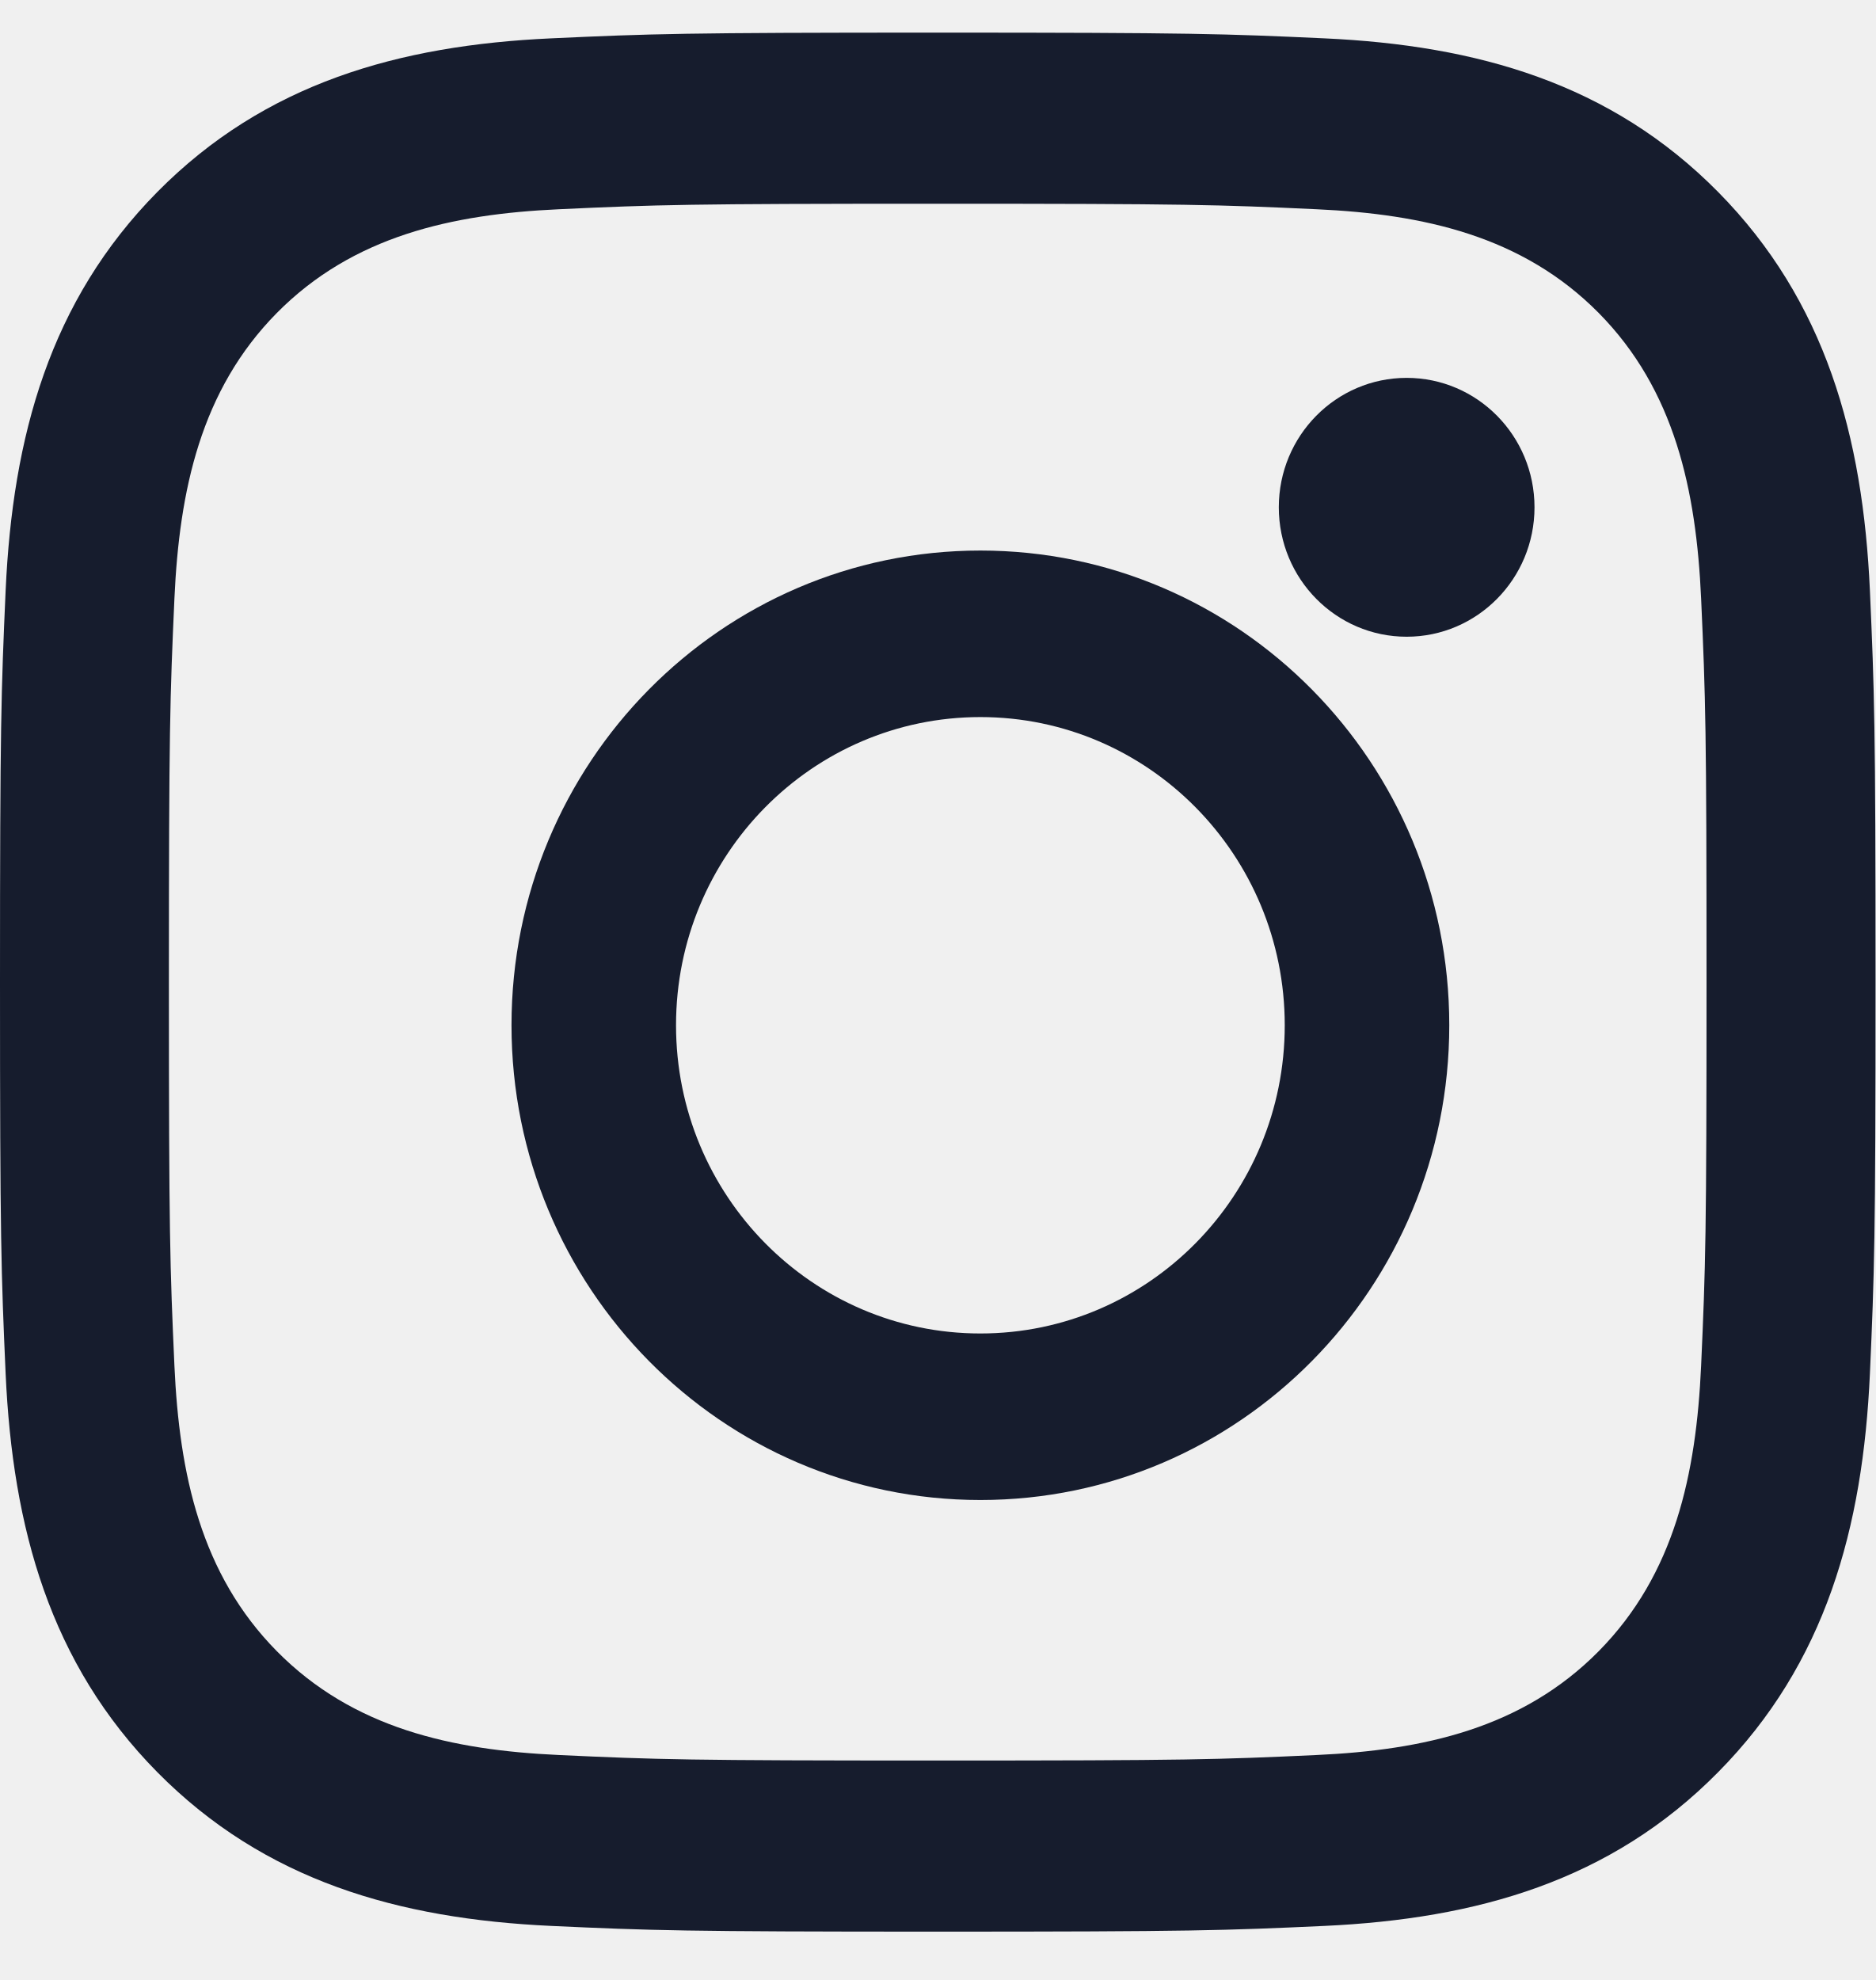
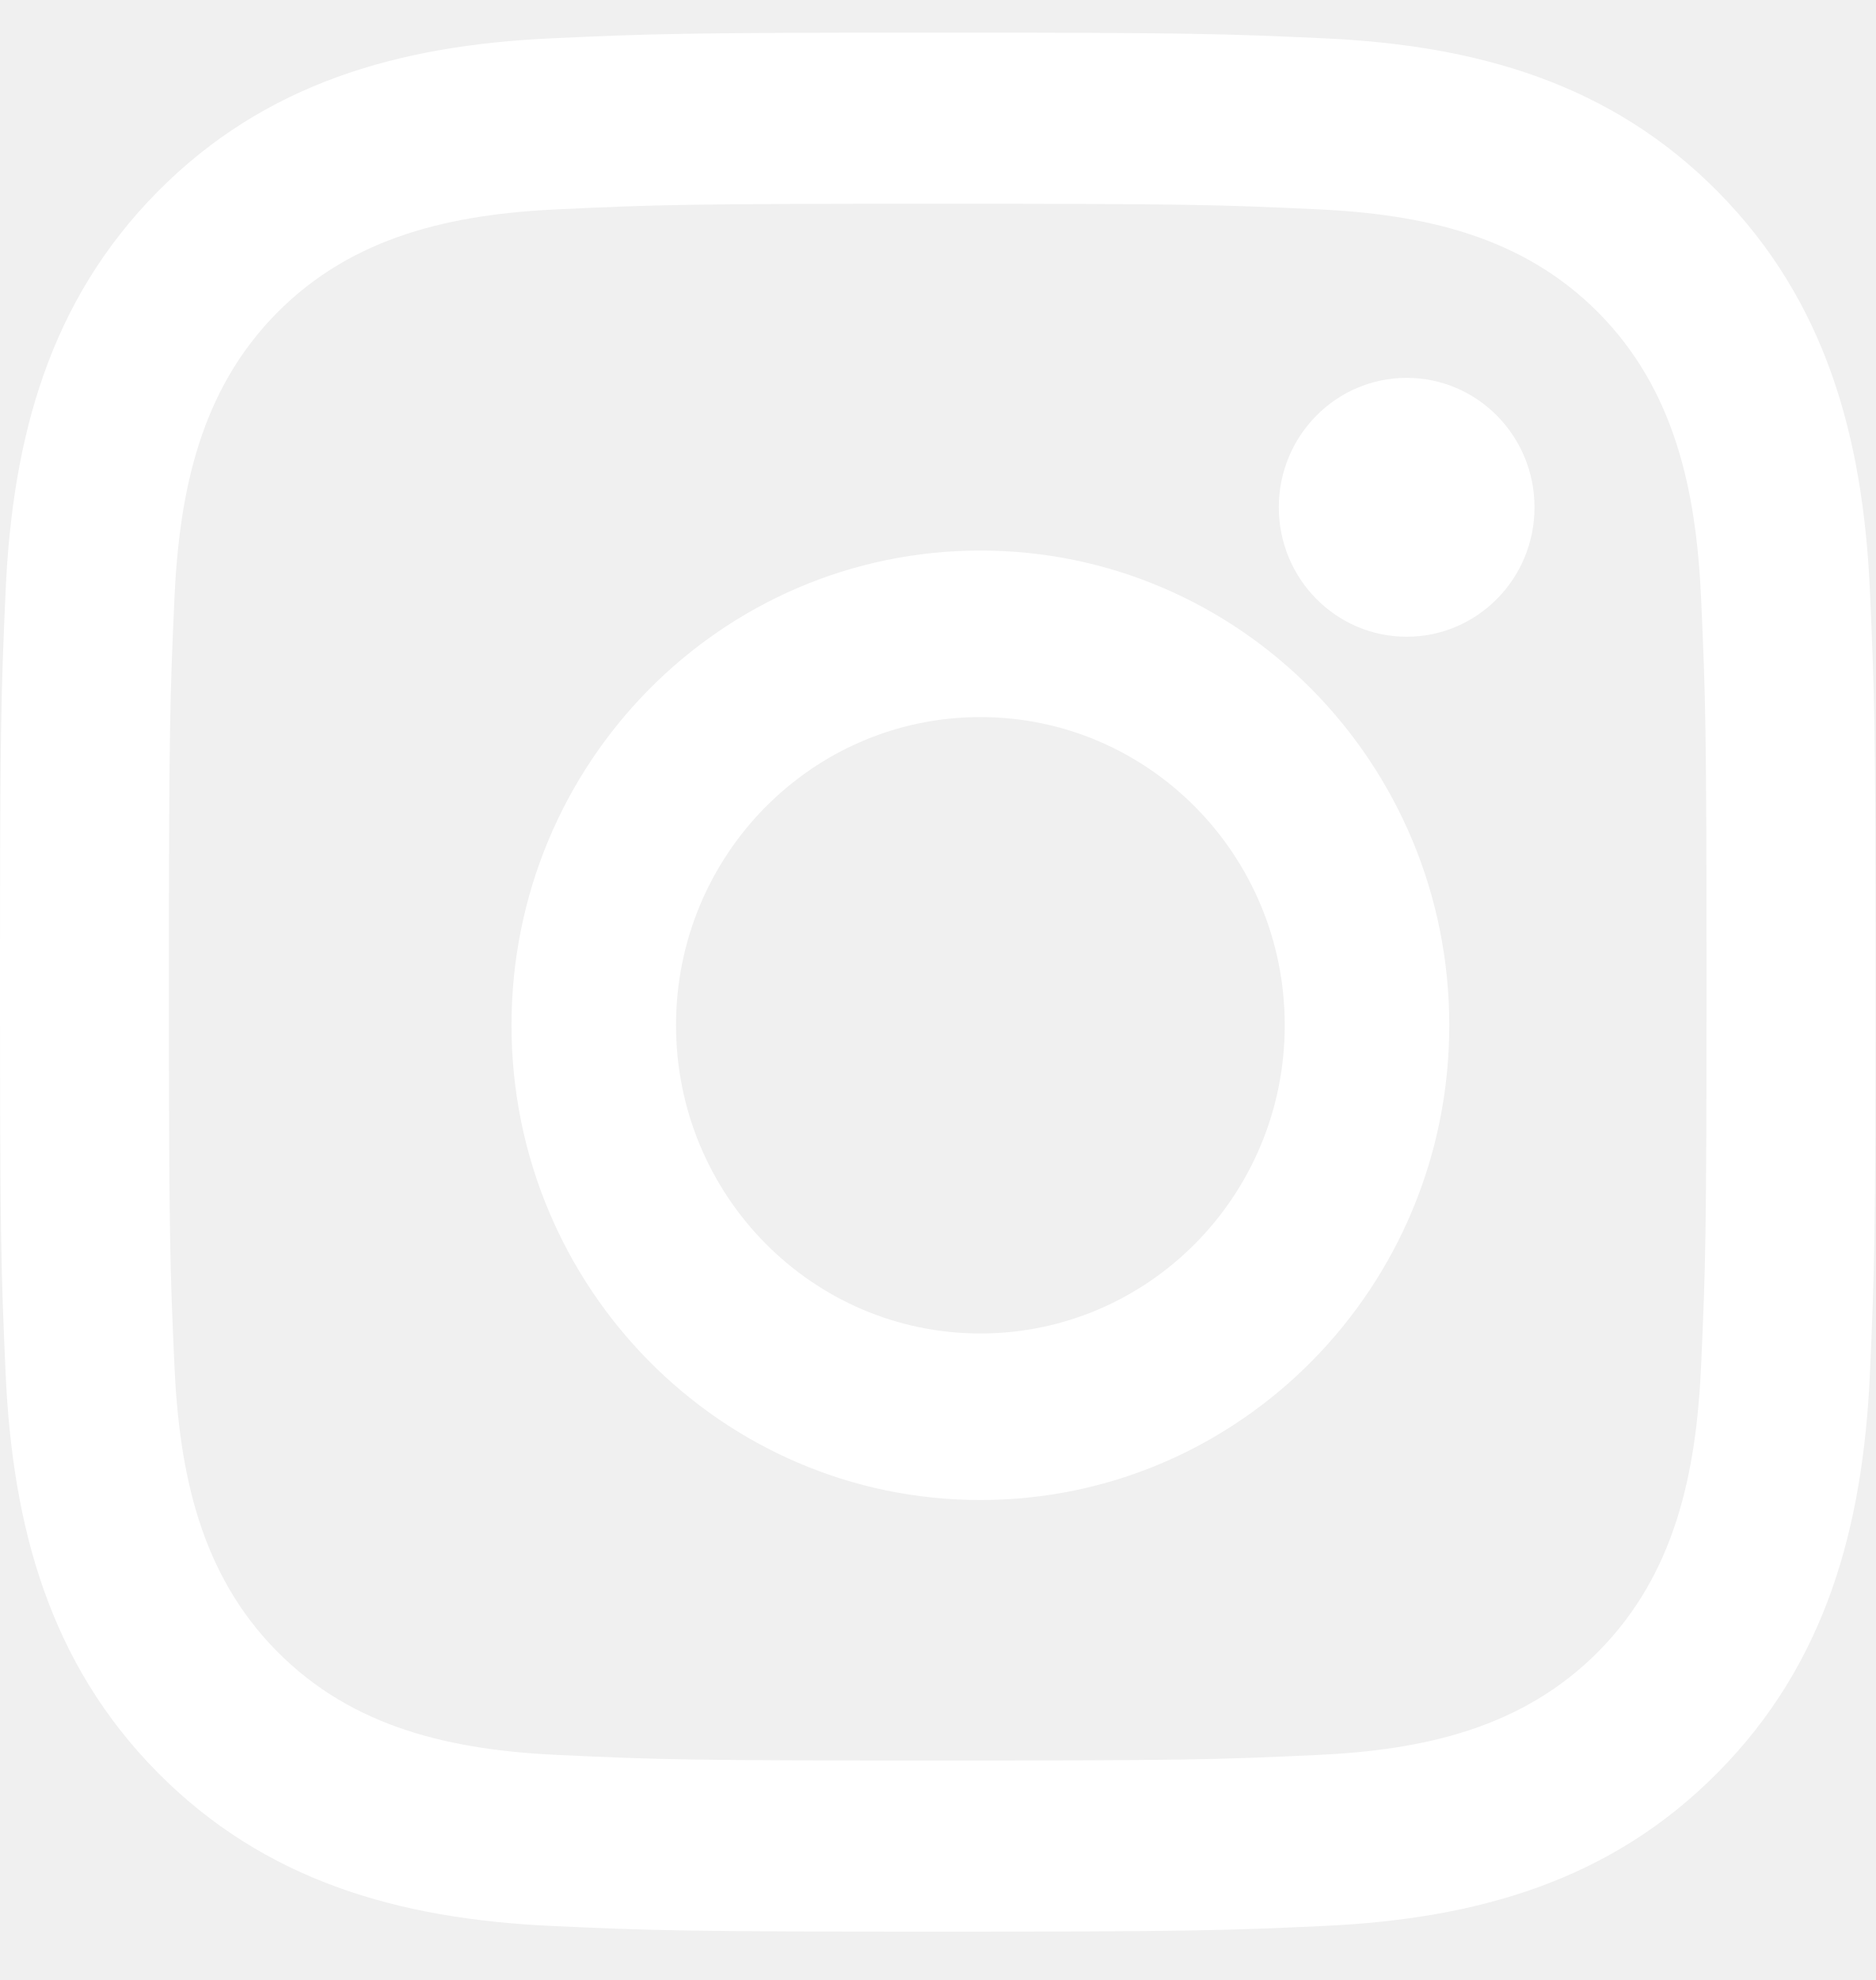
<svg xmlns="http://www.w3.org/2000/svg" width="18" height="19" viewBox="0 0 18 19" fill="none">
-   <path fill-rule="evenodd" clip-rule="evenodd" d="M5.289 0.368C6.249 0.324 6.556 0.313 9 0.313C11.444 0.313 11.751 0.324 12.711 0.368C14.174 0.435 15.458 0.798 16.489 1.842C17.521 2.887 17.879 4.187 17.946 5.668C17.989 6.64 18 6.95 18 9.424C18 11.899 17.989 12.209 17.946 13.181C17.879 14.662 17.521 15.963 16.489 17.006C15.458 18.051 14.173 18.413 12.711 18.481C11.751 18.525 11.444 18.536 9 18.536C6.556 18.536 6.249 18.525 5.289 18.481C3.826 18.413 2.542 18.05 1.51 17.006C0.479 15.962 0.121 14.661 0.054 13.181C0.011 12.209 0 11.899 0 9.424C0 6.95 0.011 6.64 0.054 5.668C0.121 4.186 0.479 2.886 1.51 1.842C2.542 0.798 3.827 0.435 5.289 0.368ZM12.637 2.008C11.688 1.964 11.403 1.955 9 1.955C6.597 1.955 6.312 1.964 5.363 2.008C4.339 2.055 3.389 2.263 2.657 3.003C1.926 3.743 1.721 4.706 1.674 5.743C1.631 6.703 1.621 6.992 1.621 9.424C1.621 11.857 1.631 12.145 1.674 13.106C1.721 14.143 1.926 15.105 2.657 15.845C3.389 16.586 4.339 16.794 5.363 16.841C6.312 16.885 6.597 16.894 9 16.894C11.403 16.894 11.688 16.885 12.637 16.841C13.661 16.794 14.611 16.586 15.343 15.845C16.074 15.105 16.279 14.143 16.326 13.106C16.369 12.145 16.378 11.857 16.378 9.424C16.378 6.992 16.369 6.703 16.326 5.743C16.279 4.706 16.074 3.743 15.343 3.003C14.611 2.263 13.661 2.055 12.637 2.008Z" fill="#161C2D" />
-   <path fill-rule="evenodd" clip-rule="evenodd" d="M4.909 9.838C4.909 7.322 6.924 5.283 9.409 5.283C11.895 5.283 13.909 7.322 13.909 9.838C13.909 12.355 11.895 14.394 9.409 14.394C6.924 14.394 4.909 12.354 4.909 9.838ZM6.488 9.838C6.488 11.472 7.796 12.796 9.409 12.796C11.022 12.796 12.33 11.472 12.33 9.838C12.33 8.205 11.022 6.881 9.409 6.881C7.796 6.881 6.488 8.205 6.488 9.838Z" fill="#161C2D" />
-   <ellipse cx="13.5" cy="4.868" rx="1.227" ry="1.242" fill="#161C2D" />
+   <path fill-rule="evenodd" clip-rule="evenodd" d="M5.289 0.368C6.249 0.324 6.556 0.313 9 0.313C11.444 0.313 11.751 0.324 12.711 0.368C14.174 0.435 15.458 0.798 16.489 1.842C17.521 2.887 17.879 4.187 17.946 5.668C17.989 6.64 18 6.95 18 9.424C18 11.899 17.989 12.209 17.946 13.181C17.879 14.662 17.521 15.963 16.489 17.006C15.458 18.051 14.173 18.413 12.711 18.481C11.751 18.525 11.444 18.536 9 18.536C6.556 18.536 6.249 18.525 5.289 18.481C3.826 18.413 2.542 18.05 1.51 17.006C0.479 15.962 0.121 14.661 0.054 13.181C0.011 12.209 0 11.899 0 9.424C0 6.95 0.011 6.64 0.054 5.668C0.121 4.186 0.479 2.886 1.51 1.842C2.542 0.798 3.827 0.435 5.289 0.368ZM12.637 2.008C11.688 1.964 11.403 1.955 9 1.955C6.597 1.955 6.312 1.964 5.363 2.008C4.339 2.055 3.389 2.263 2.657 3.003C1.926 3.743 1.721 4.706 1.674 5.743C1.631 6.703 1.621 6.992 1.621 9.424C1.621 11.857 1.631 12.145 1.674 13.106C1.721 14.143 1.926 15.105 2.657 15.845C3.389 16.586 4.339 16.794 5.363 16.841C6.312 16.885 6.597 16.894 9 16.894C11.403 16.894 11.688 16.885 12.637 16.841C13.661 16.794 14.611 16.586 15.343 15.845C16.074 15.105 16.279 14.143 16.326 13.106C16.369 12.145 16.378 11.857 16.378 9.424C16.378 6.992 16.369 6.703 16.326 5.743C16.279 4.706 16.074 3.743 15.343 3.003C14.611 2.263 13.661 2.055 12.637 2.008Z" fill="#FFFFFF" />
+   <path fill-rule="evenodd" clip-rule="evenodd" d="M4.909 9.838C4.909 7.322 6.924 5.283 9.409 5.283C11.895 5.283 13.909 7.322 13.909 9.838C13.909 12.355 11.895 14.394 9.409 14.394C6.924 14.394 4.909 12.354 4.909 9.838ZM6.488 9.838C6.488 11.472 7.796 12.796 9.409 12.796C11.022 12.796 12.33 11.472 12.33 9.838C12.33 8.205 11.022 6.881 9.409 6.881C7.796 6.881 6.488 8.205 6.488 9.838Z" fill="#FFFFFF" />
+   <ellipse cx="13.5" cy="4.868" rx="1.227" ry="1.242" fill="#FFFFFF" />
</svg>
